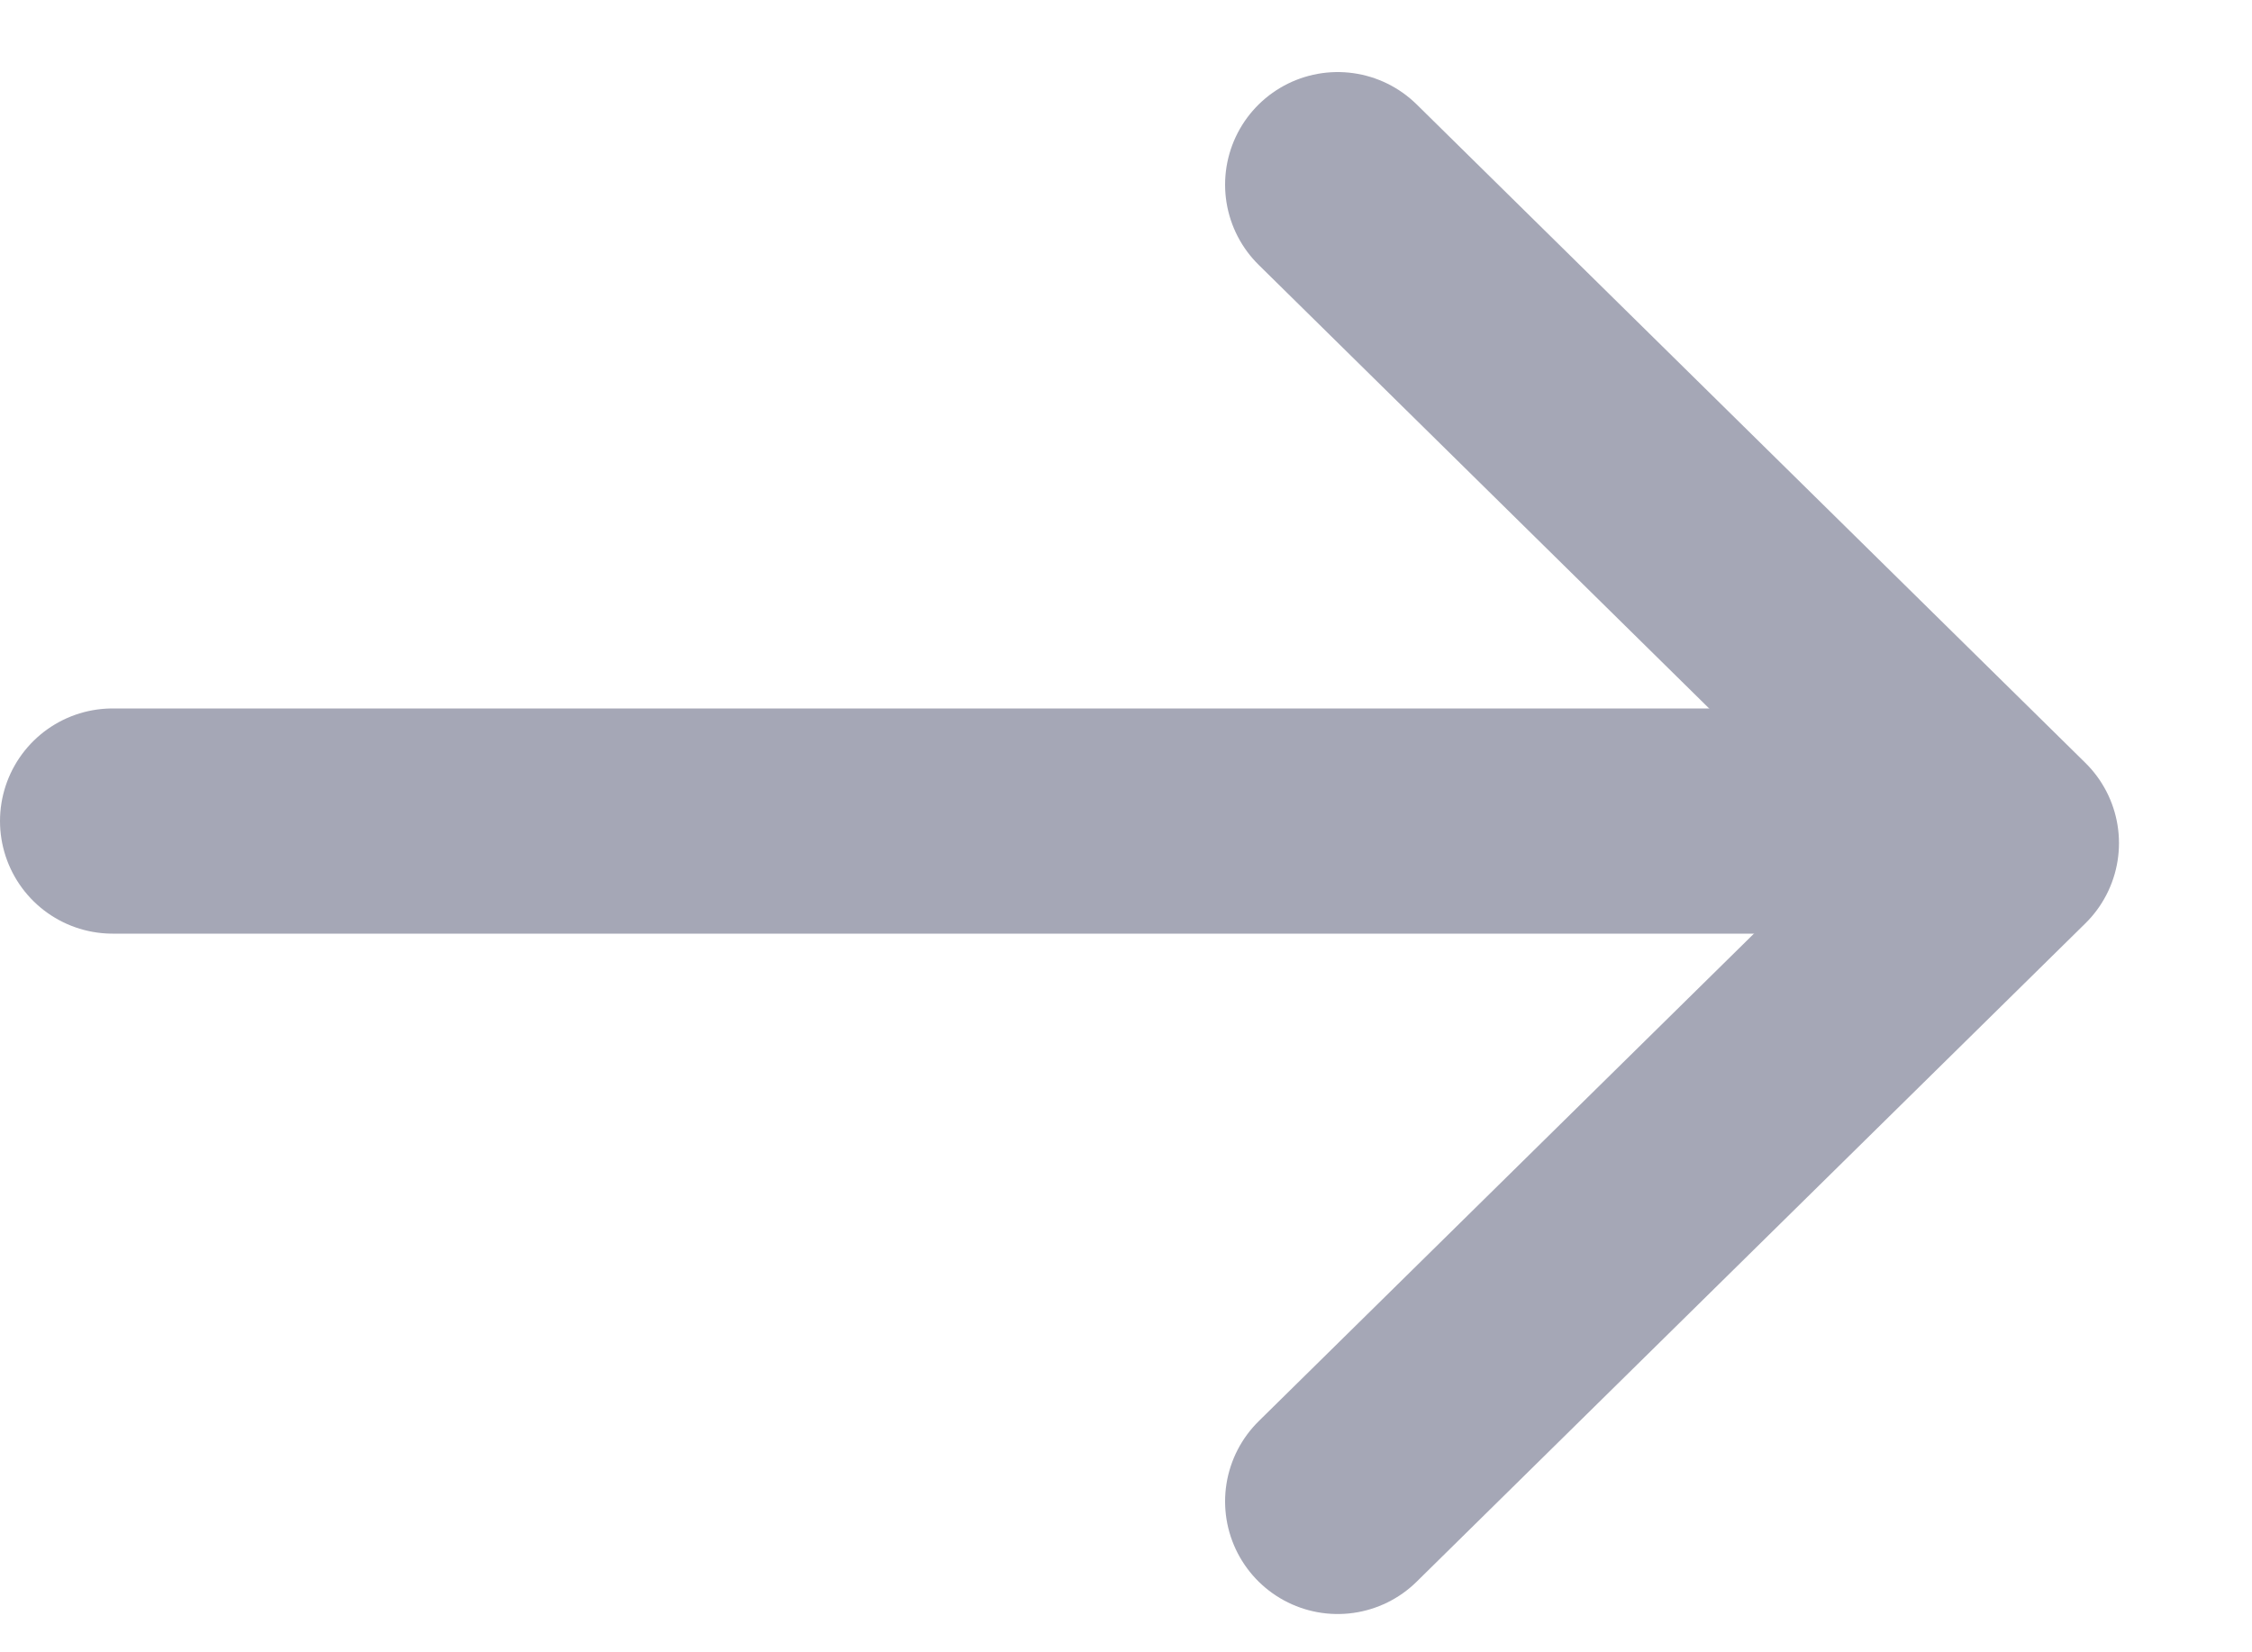
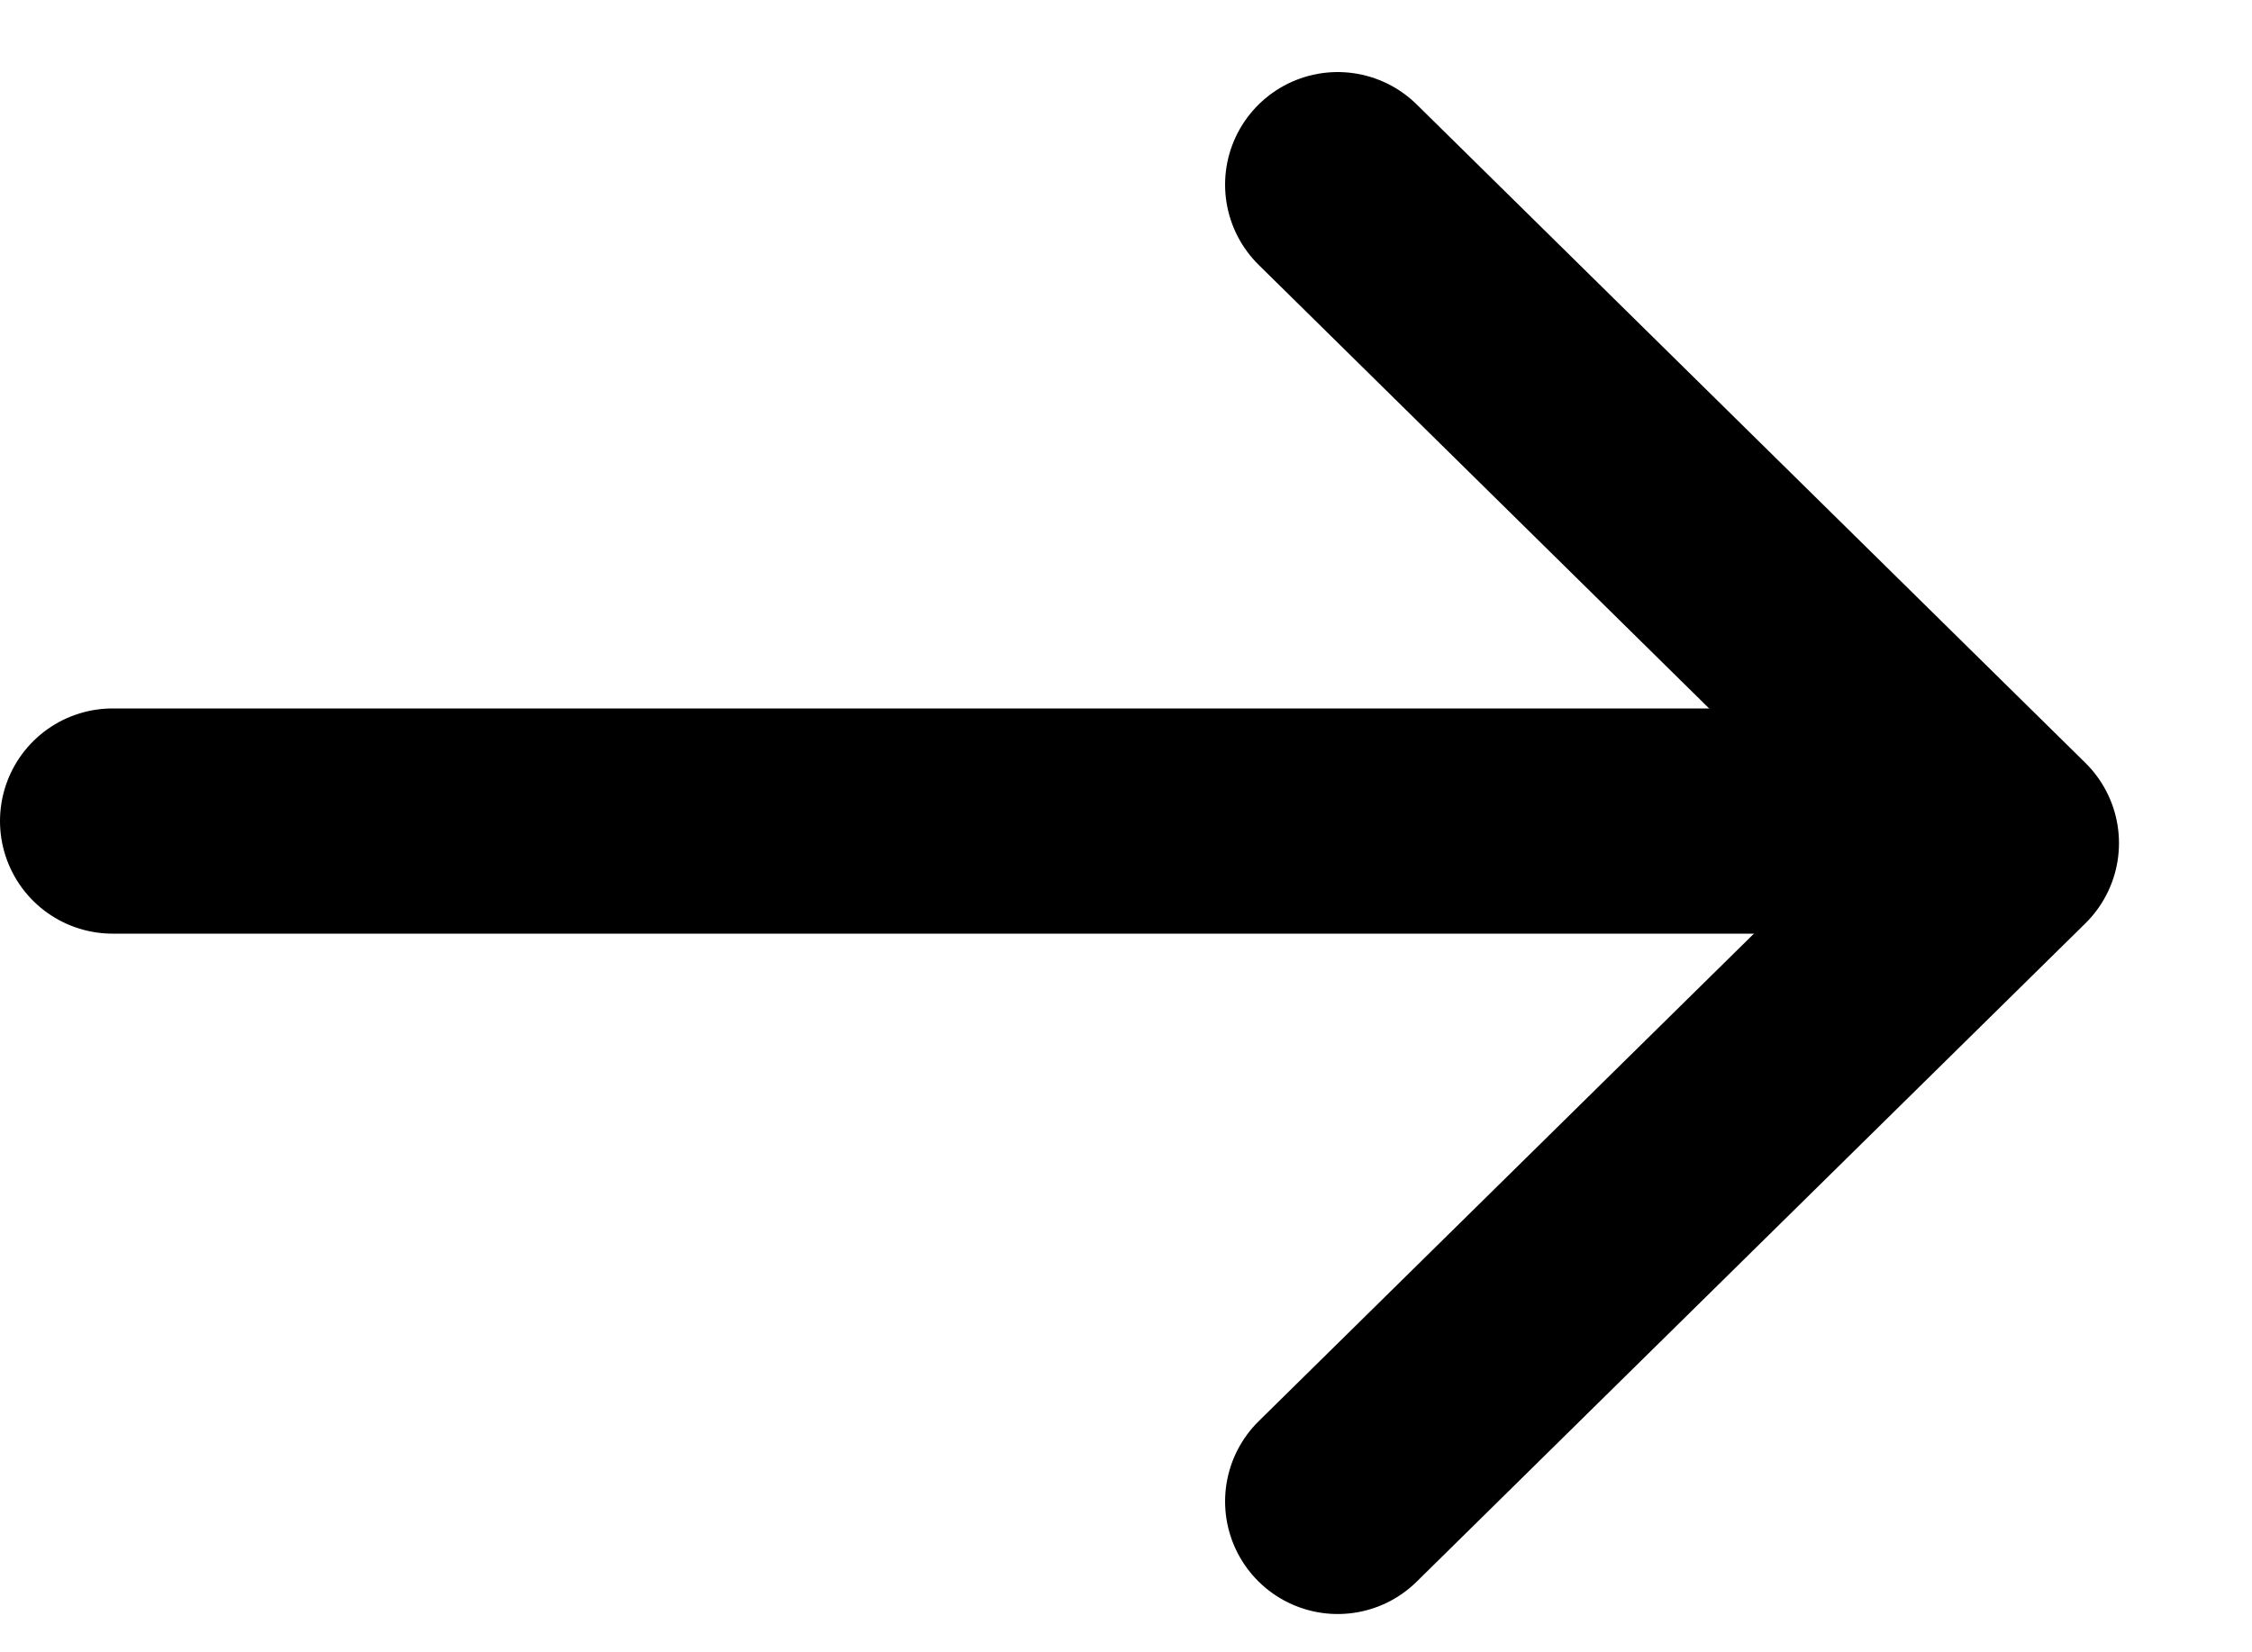
<svg xmlns="http://www.w3.org/2000/svg" width="15" height="11" viewBox="0 0 15 11" fill="none">
-   <g opacity="0.4">
-     <path d="M8.91 1.23L13.364 5.616L8.91 10.001" stroke="#1F2348" stroke-width="1.5" stroke-linecap="round" stroke-linejoin="round" />
-     <line x1="11.975" y1="5.469" x2="0.75" y2="5.469" stroke="#1F2348" stroke-width="1.5" stroke-linecap="round" stroke-linejoin="round" />
-   </g>
+   <path d="M8.91 1.23L13.364 5.616L8.91 10.001" stroke="currentColor" stroke-width="1.5" stroke-linecap="round" stroke-linejoin="round" />
+   <line x1="11.975" y1="5.469" x2="0.75" y2="5.469" stroke="currentColor" stroke-width="1.5" stroke-linecap="round" stroke-linejoin="round" />
</svg>
